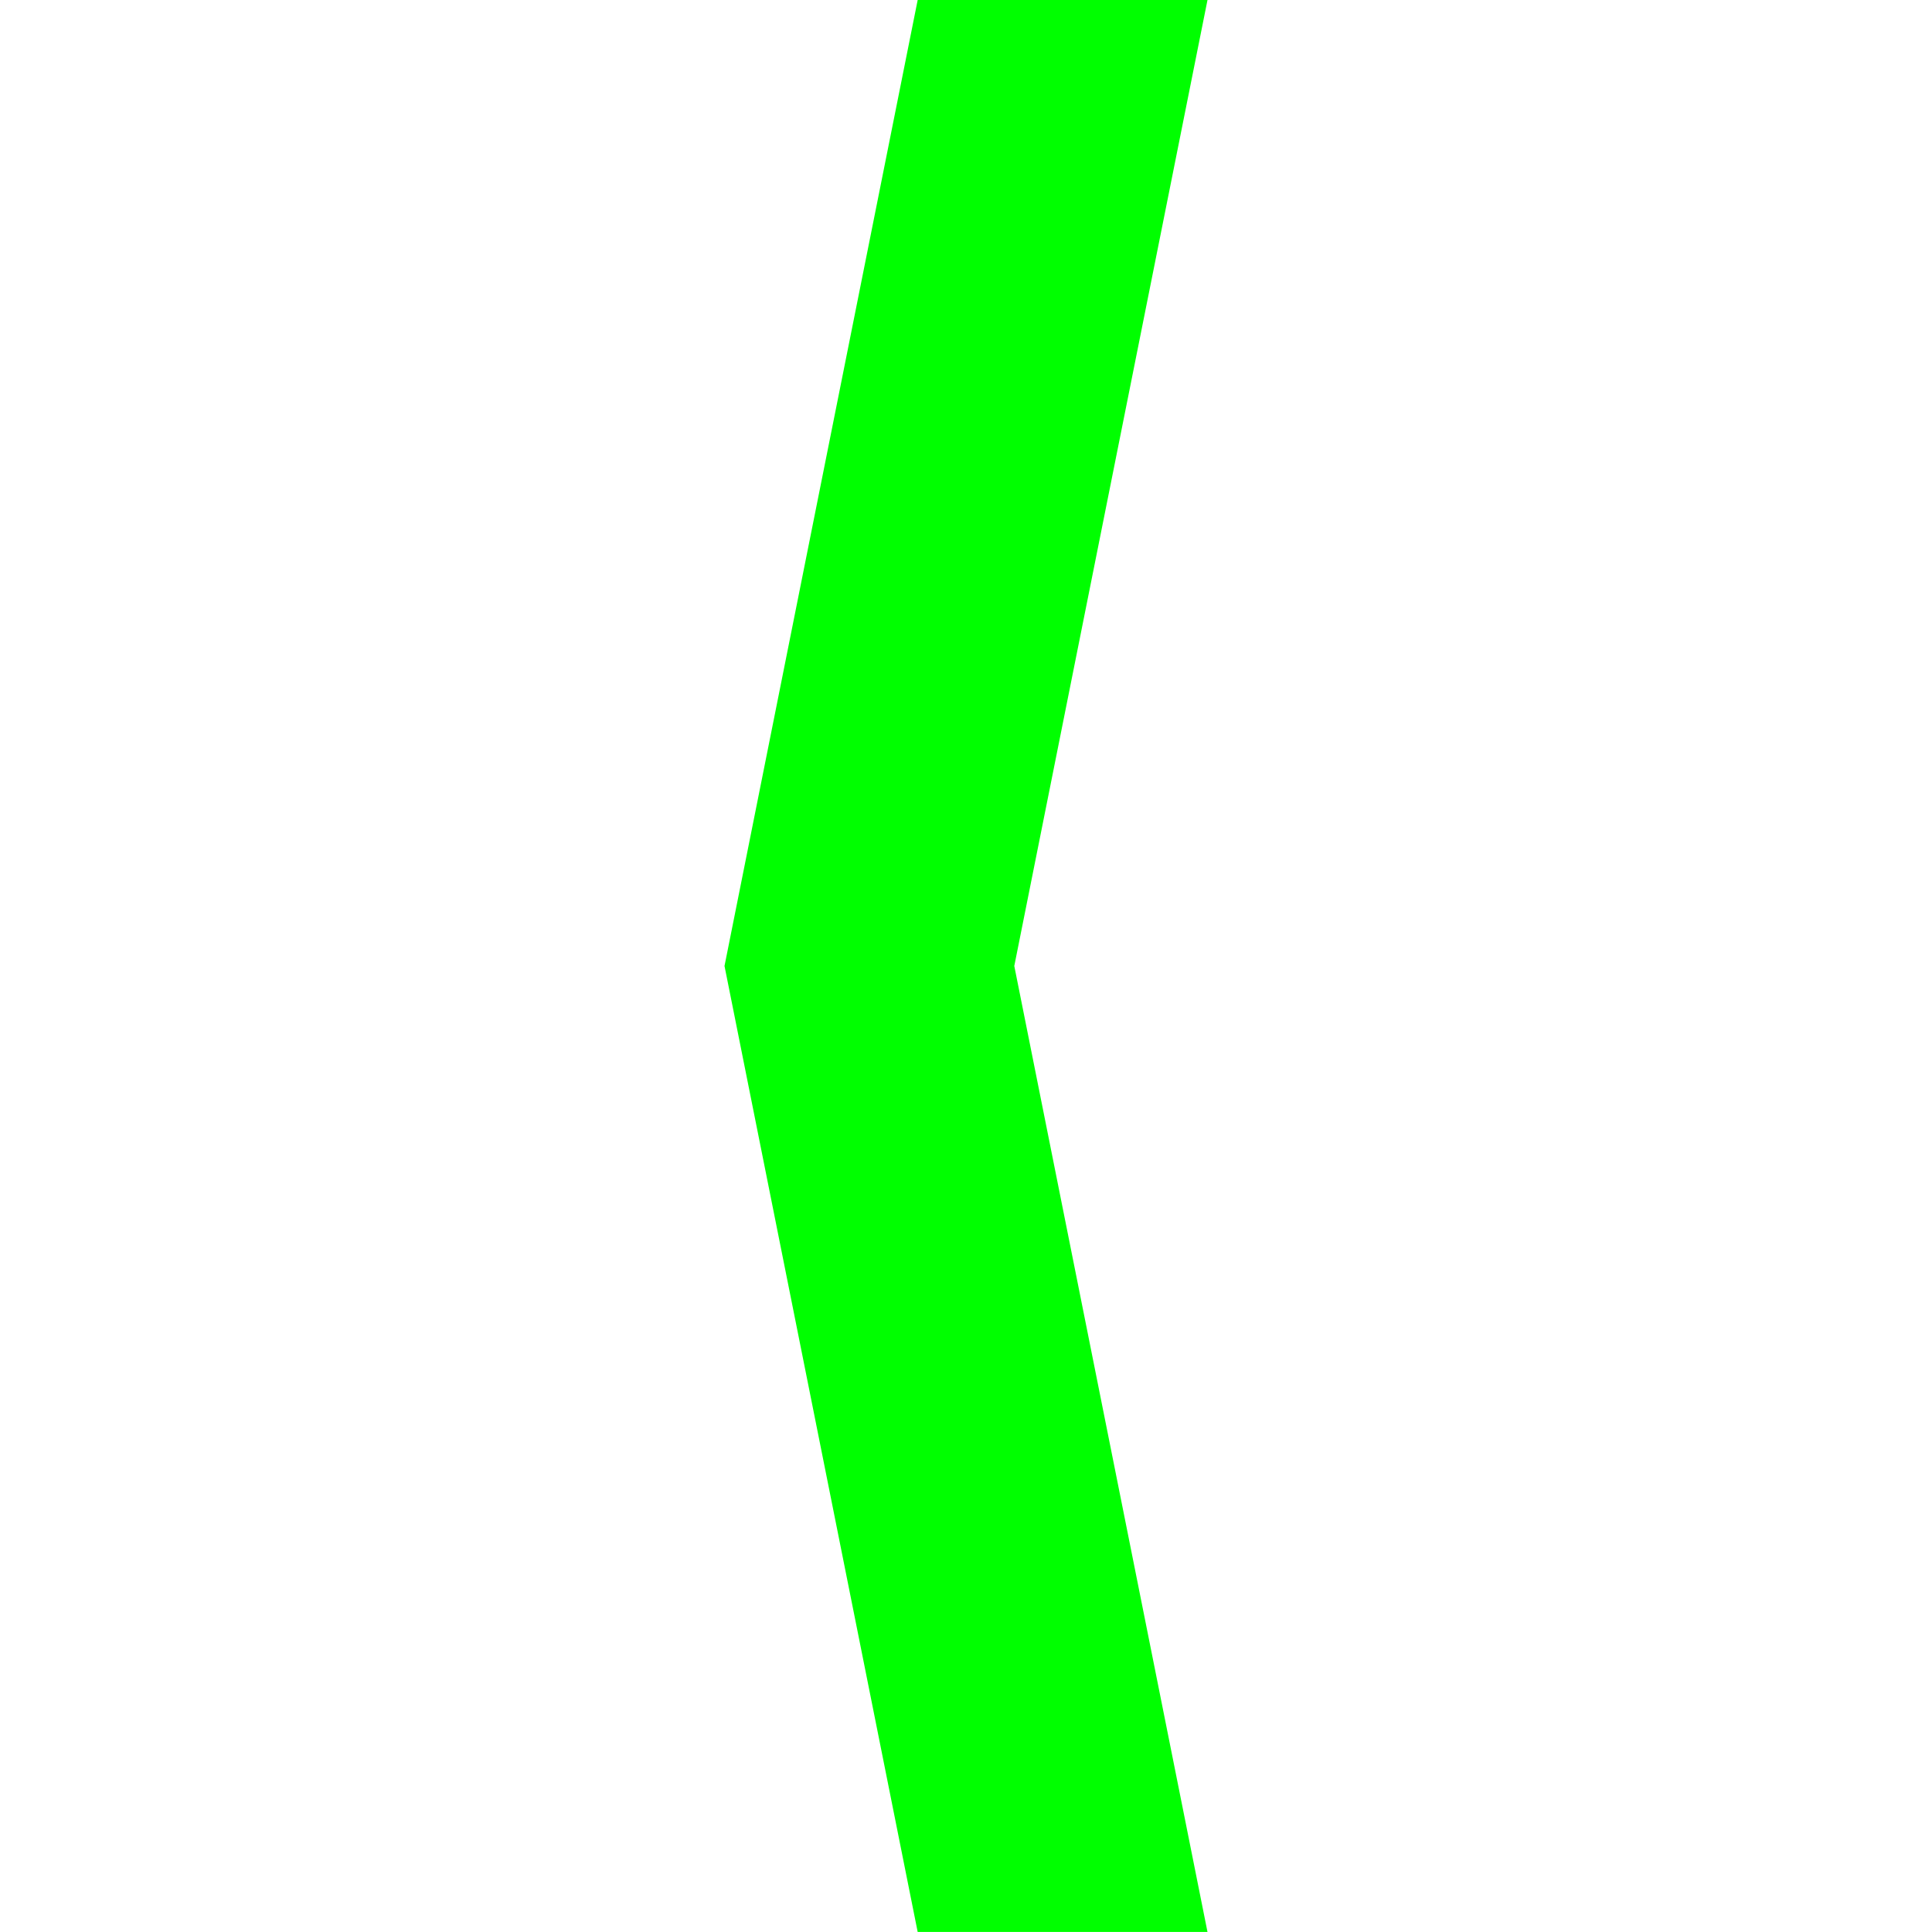
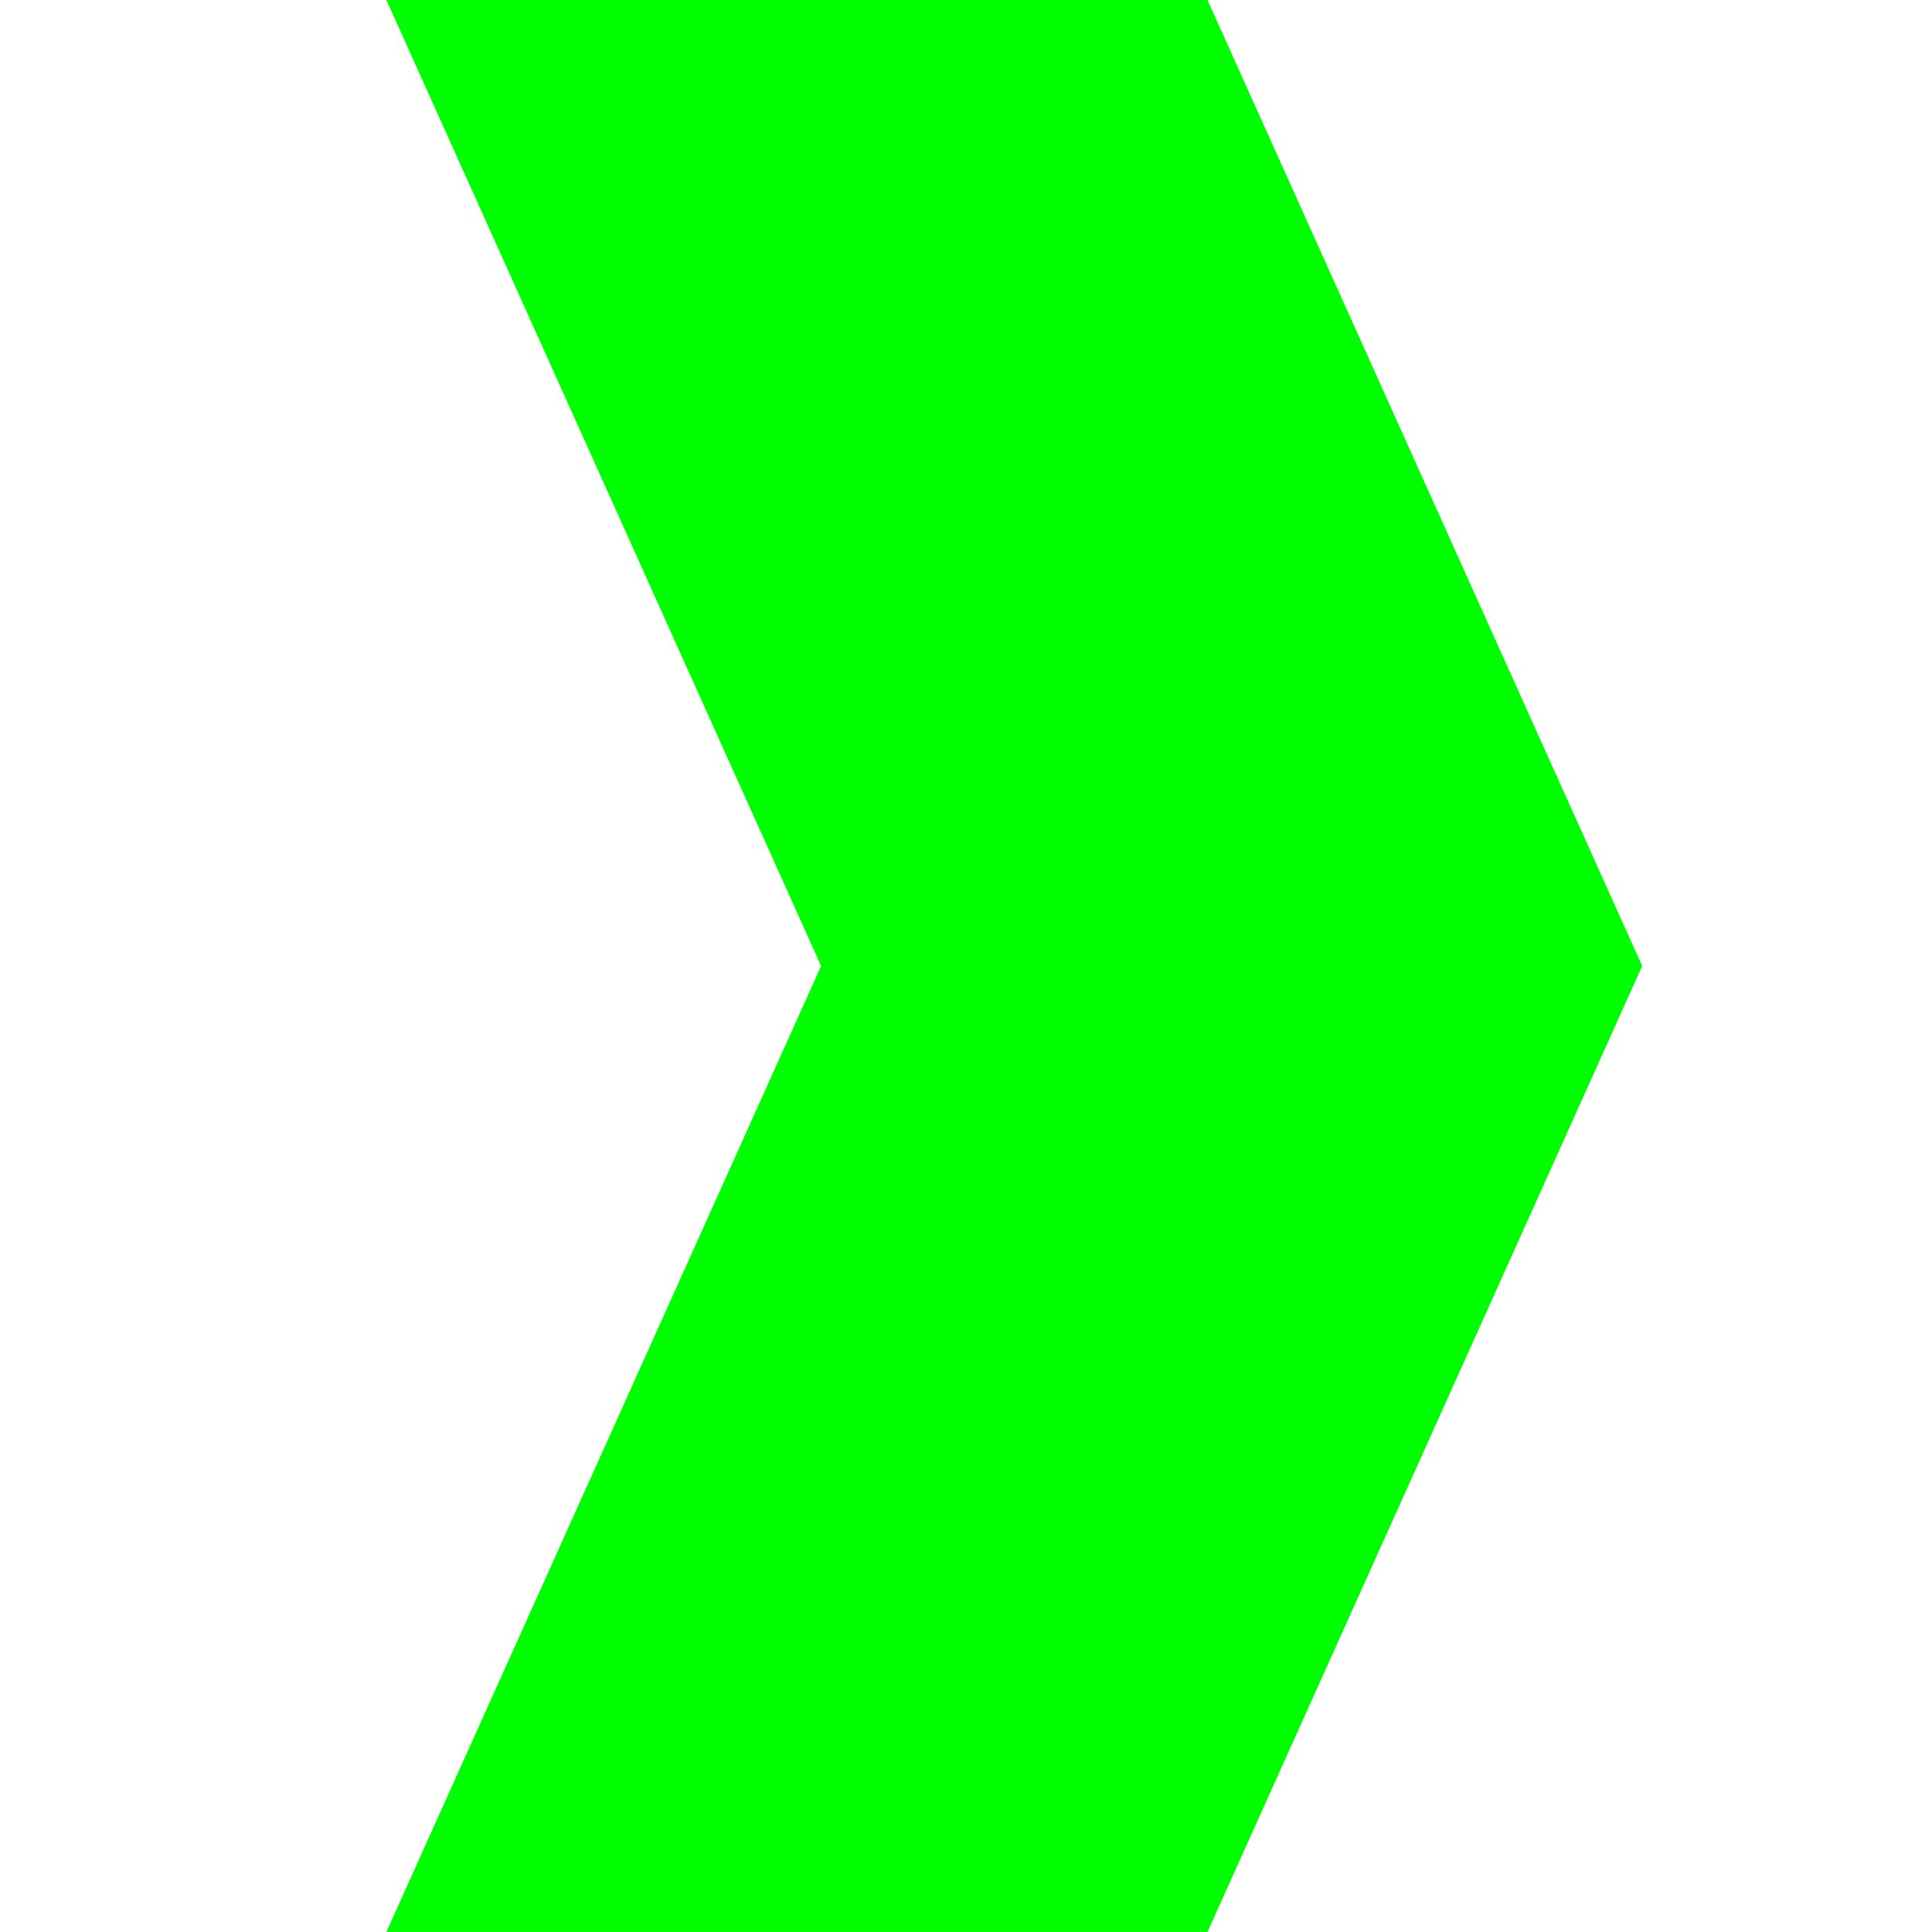
<svg xmlns="http://www.w3.org/2000/svg" width="200" height="200" viewBox="0 0 52.917 52.917" version="1.1" id="svg1">
  <defs id="defs1" />
  <g id="layer1">
-     <path style="fill:#00ff00;stroke-width:0.235" d="m 25.135,0 h 7.938 l -5.292,26.458 5.292,26.458 h -7.938 L 19.844,26.458 25.135,0" id="path1" />
+     <path style="fill:#00ff00;stroke-width:0.235" d="m 33.073,0 11.906,26.458 -11.906,26.458 H 10.583 L 22.49,26.458 10.583,0" id="path1" />
  </g>
</svg>
